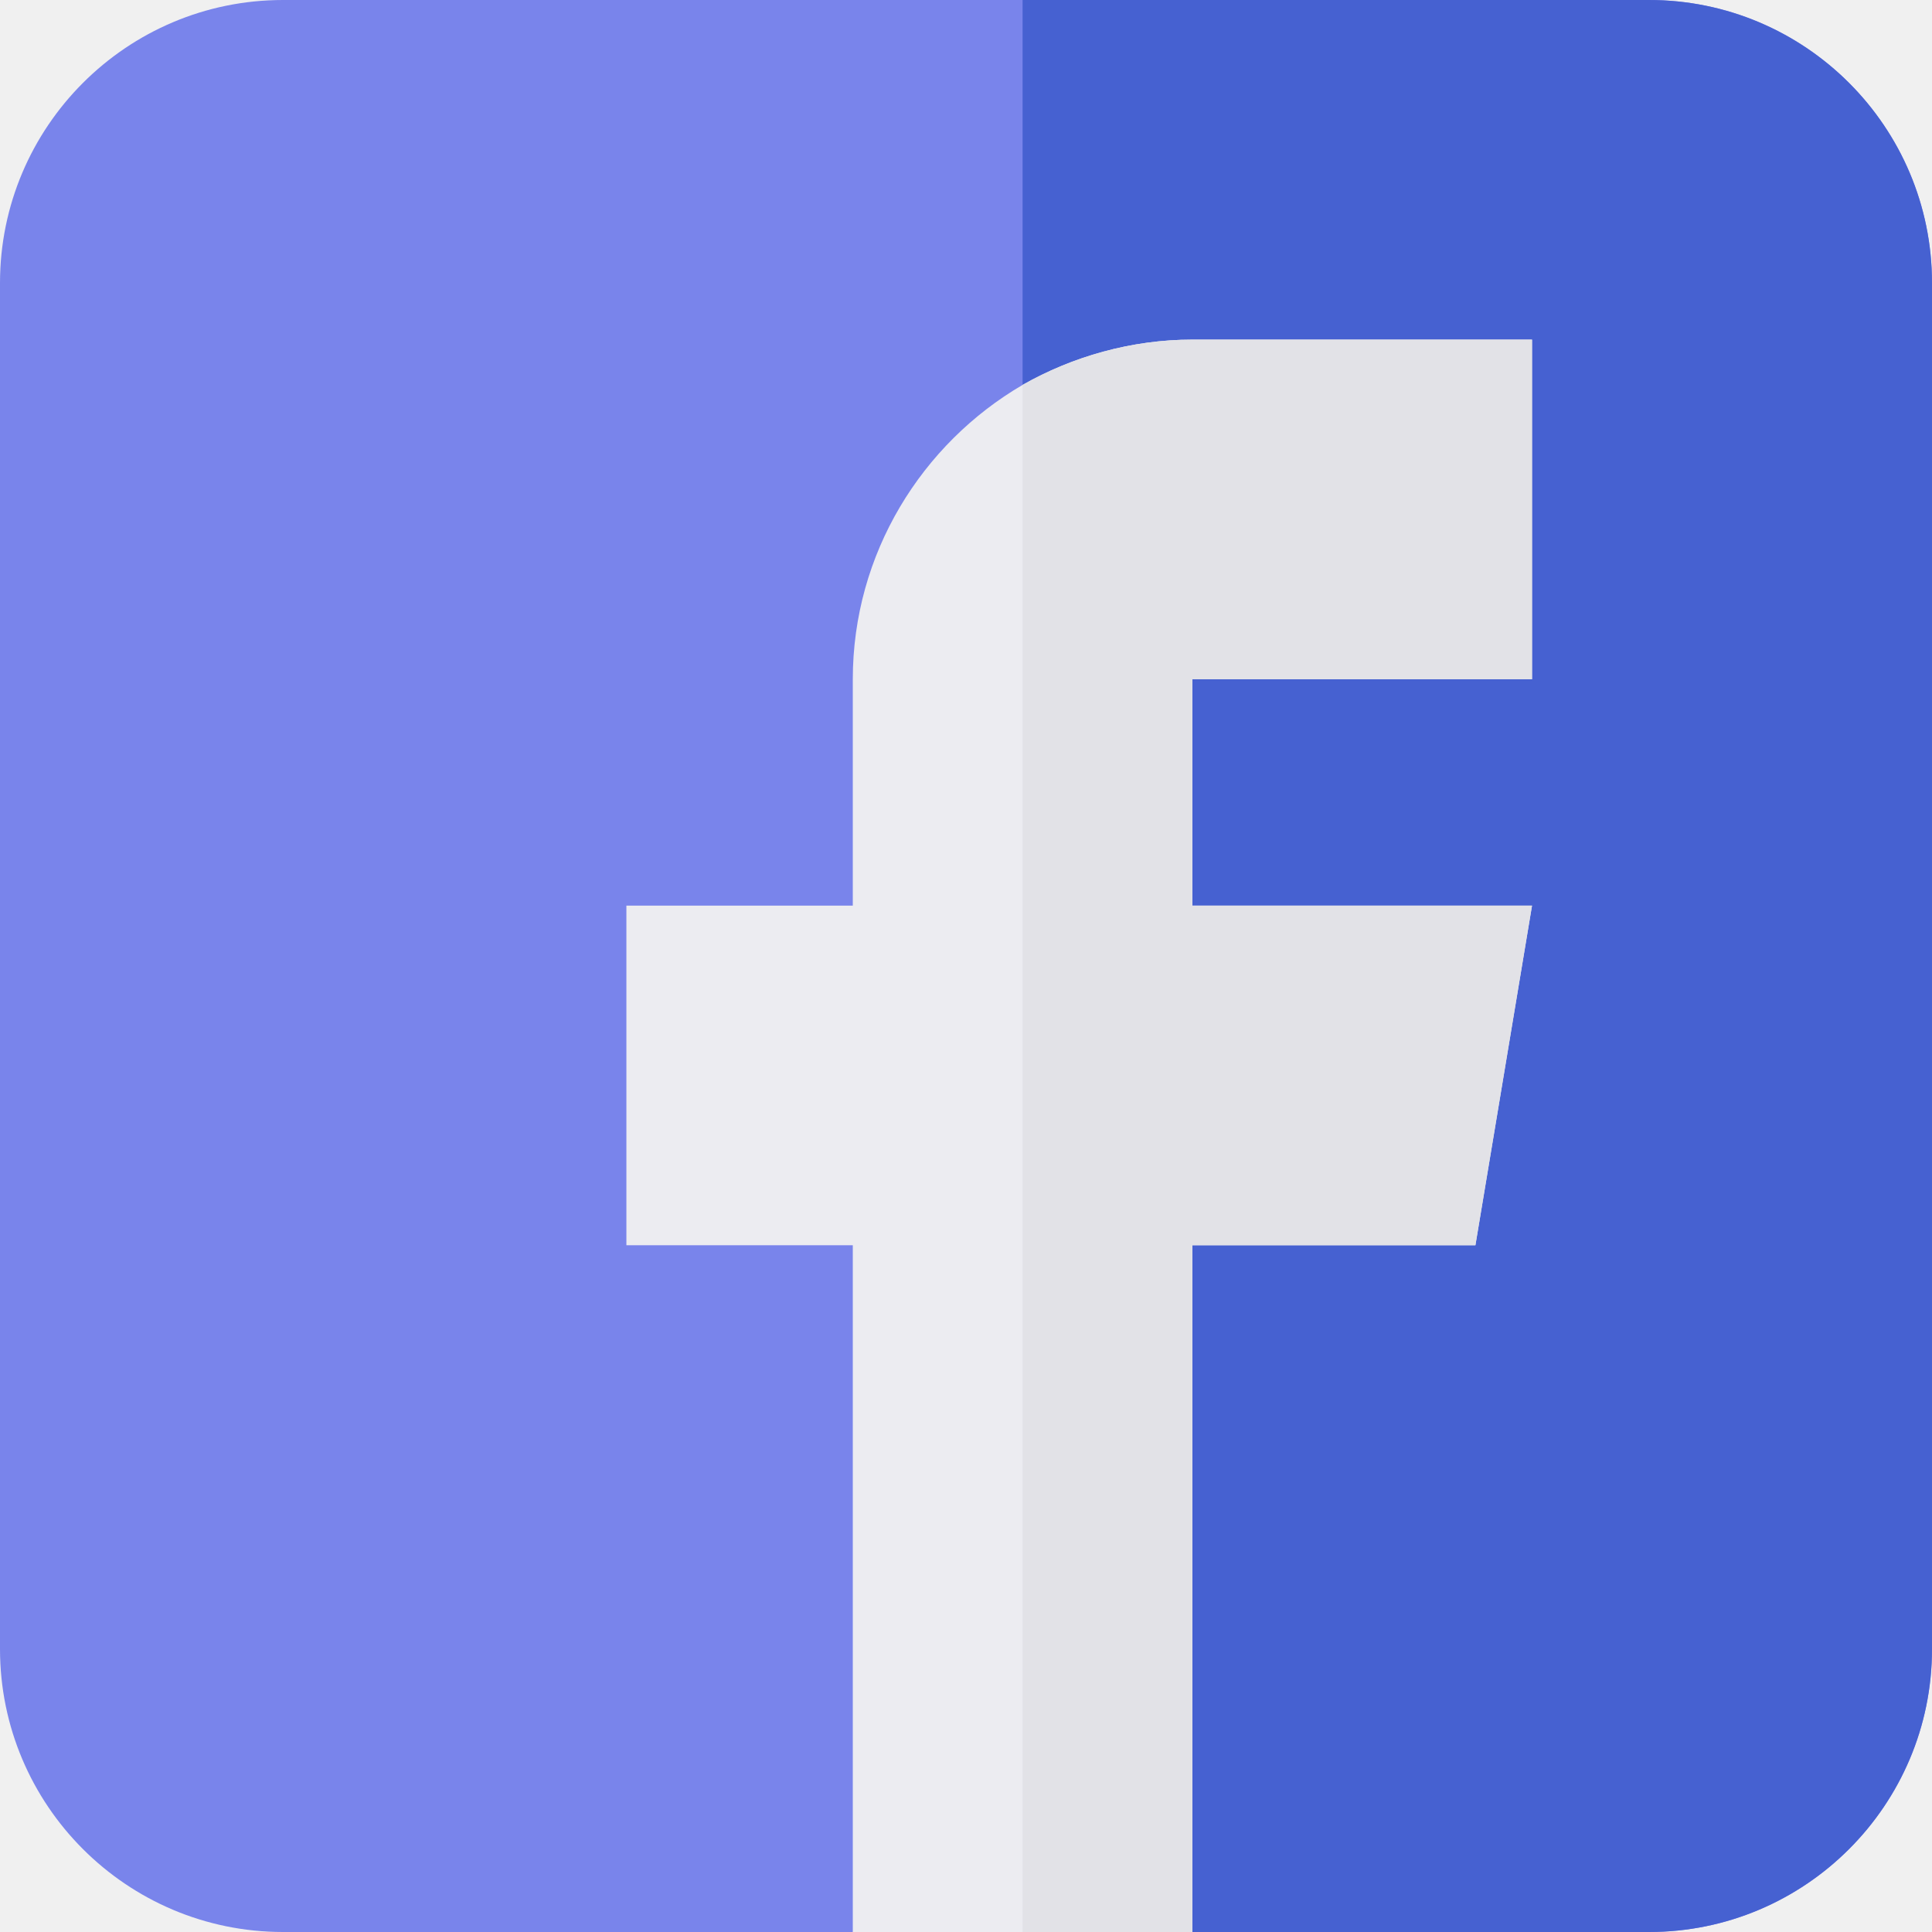
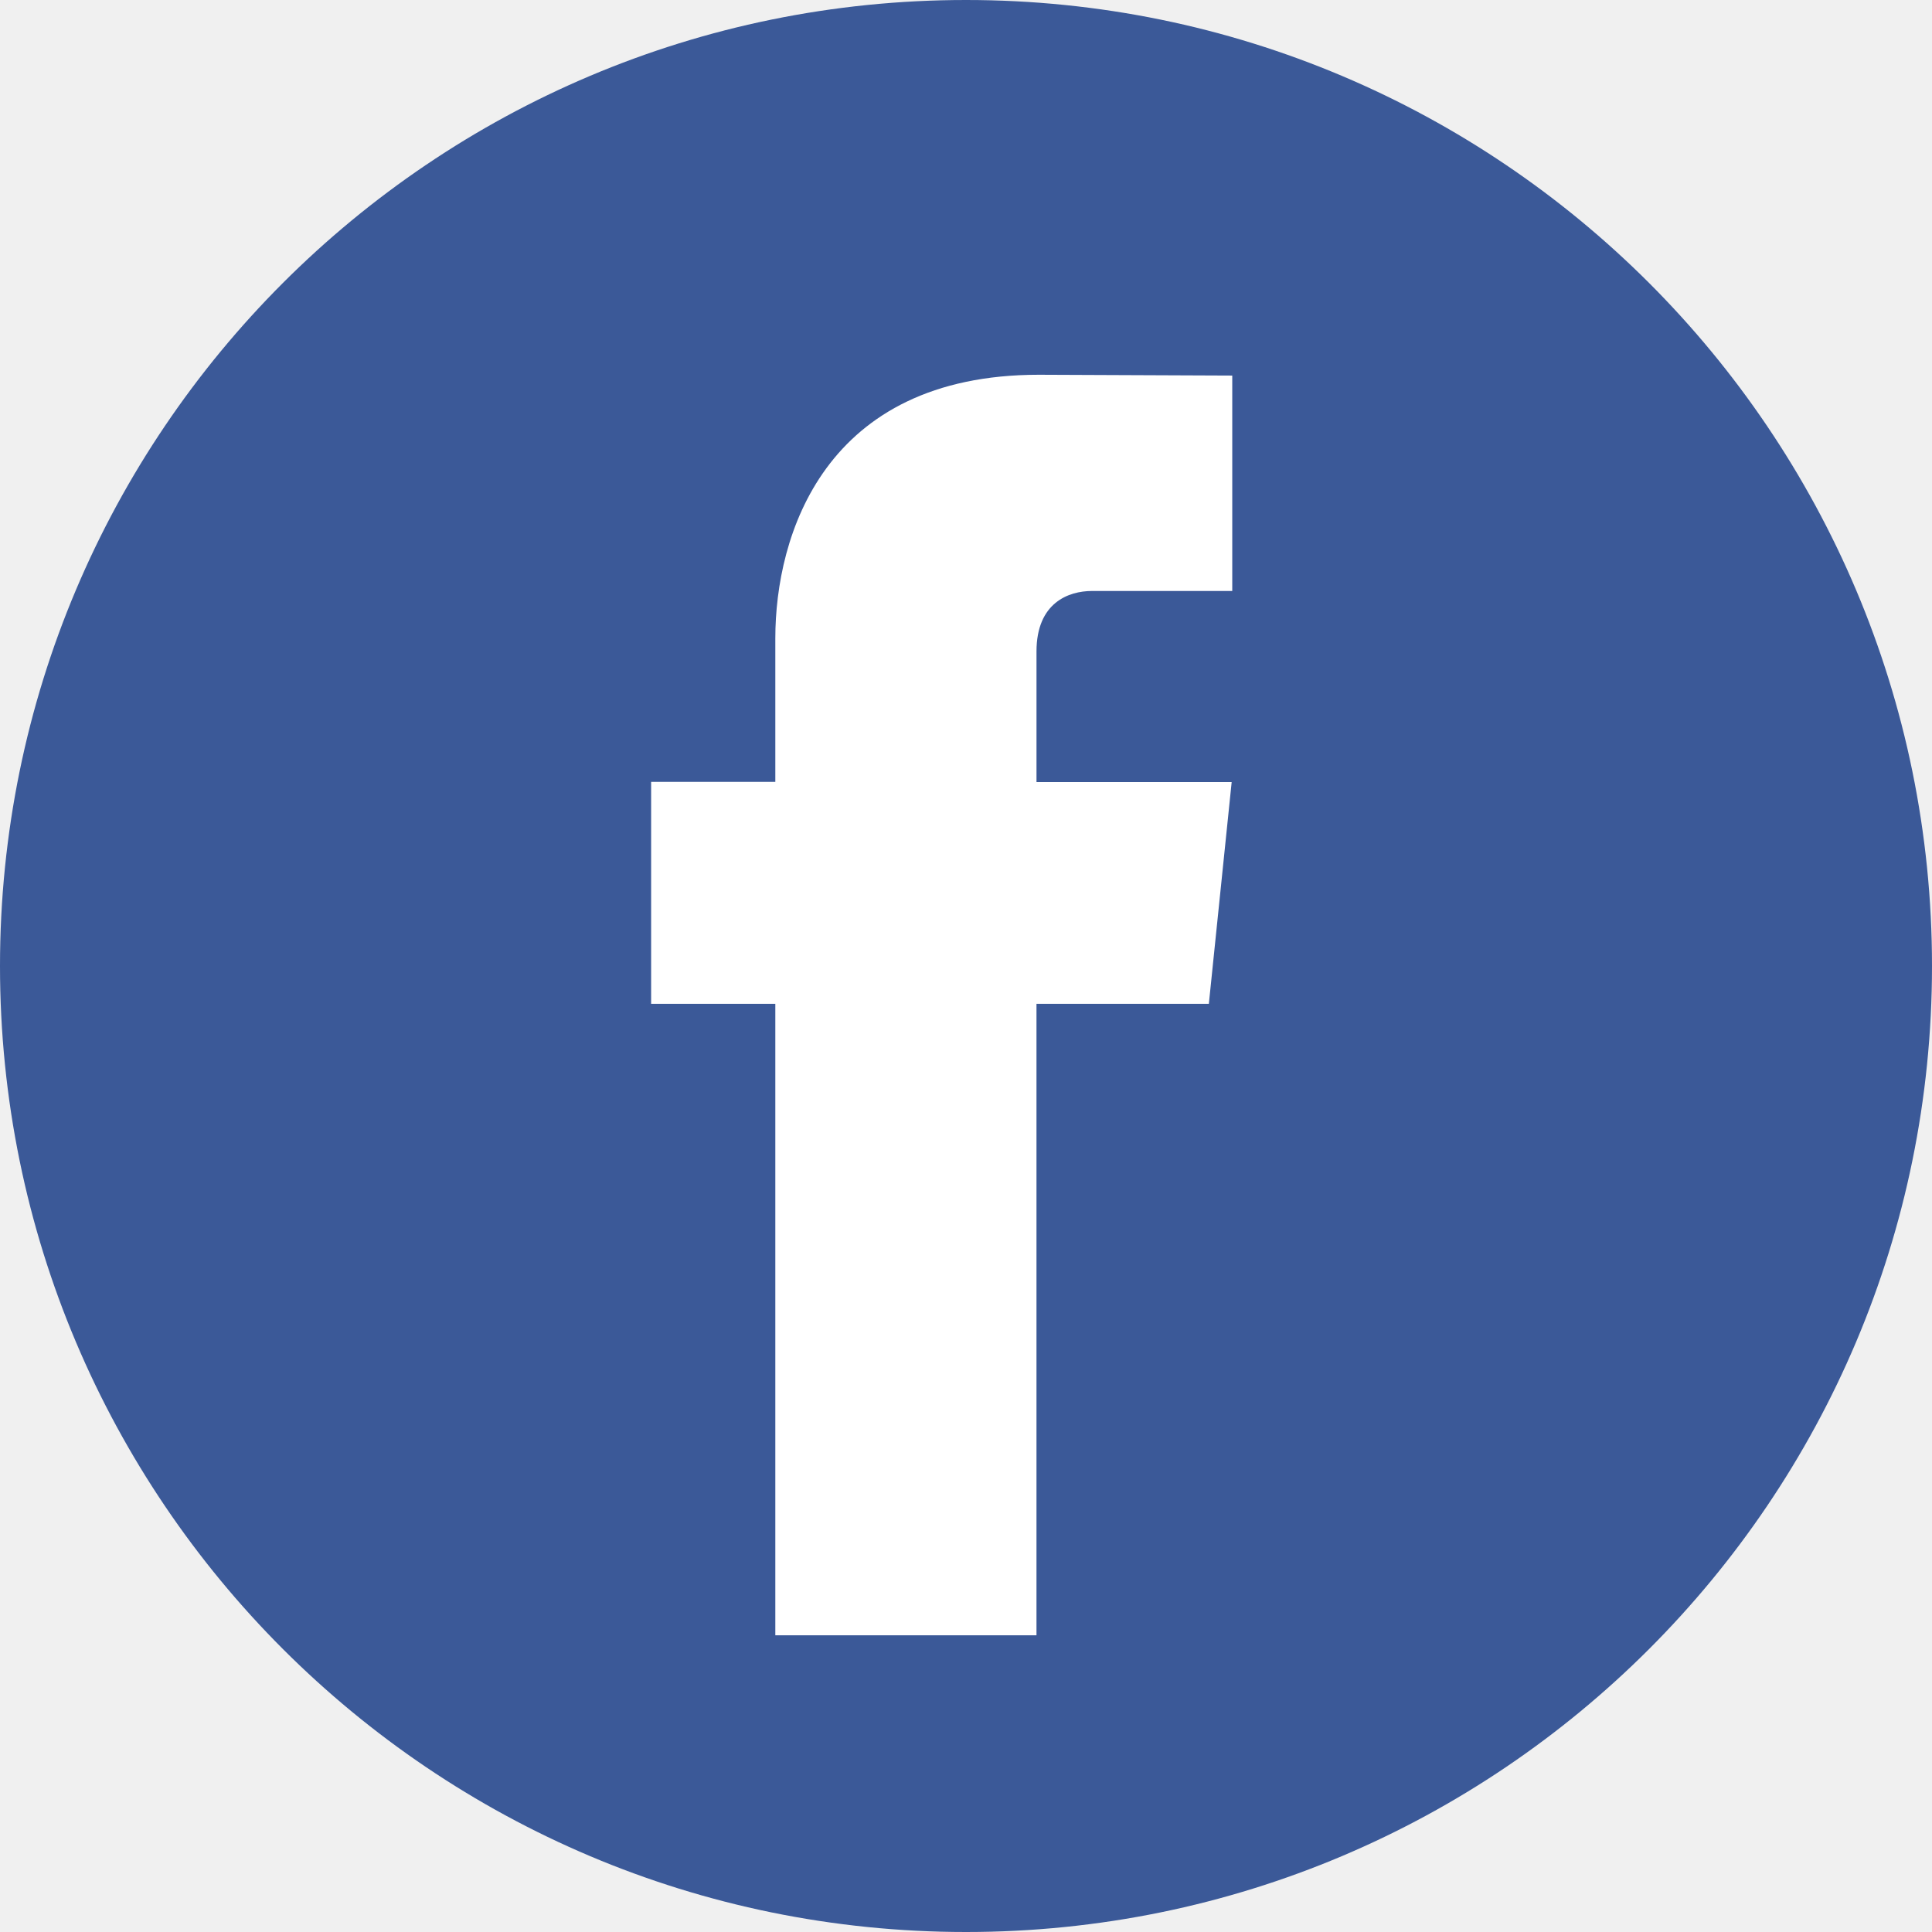
- <svg xmlns="http://www.w3.org/2000/svg" viewBox="0 0 512 512">
-   <path d="m512 75v362c0 41.398-33.602 75-75 75h-121l-30-30h-30l-30 30h-151c-41.398 0-75-33.602-75-75v-362c0-41.398 33.602-75 75-75h362c41.398 0 75 33.602 75 75zm0 0" fill="#7984eb" />
-   <path d="m512 75v362c0 41.398-33.602 75-75 75h-121l-30-30h-15v-482h166c41.398 0 75 33.602 75 75zm0 0" fill="#4661d1" />
-   <path d="m316 180v60h90l-15 90h-75v182h-90v-182h-60v-90h60v-60c0-33.301 18.301-62.402 45-78 13.199-7.5 28.801-12 45-12h90v90zm0 0" fill="#ececf1" />
-   <path d="m316 180v60h90l-15 90h-75v182h-45v-410c13.199-7.5 28.801-12 45-12h90v90zm0 0" fill="#e2e2e7" />
+ <svg xmlns="http://www.w3.org/2000/svg" version="1.1" id="Capa_1" x="0px" y="0px" viewBox="0 0 112.196 112.196" style="enable-background:new 0 0 112.196 112.196;" xml:space="preserve">
+   <g>
+     <circle style="fill:#3B5998;" cx="56.098" cy="56.098" r="56.098" />
+     <path style="fill:#FFFFFF;" d="M70.201,58.294h-10.01v36.672H45.025V58.294h-7.213V45.406h7.213v-8.34   c0-5.964,2.833-15.303,15.301-15.303L71.56,21.81v12.51h-8.151c-1.337,0-3.217,0.668-3.217,3.513v7.585h11.334L70.201,58.294z" />
+   </g>
+   <g>
+ </g>
+   <g>
+ </g>
+   <g>
+ </g>
+   <g>
+ </g>
+   <g>
+ </g>
+   <g>
+ </g>
+   <g>
+ </g>
+   <g>
+ </g>
+   <g>
+ </g>
+   <g>
+ </g>
+   <g>
+ </g>
+   <g>
+ </g>
+   <g>
+ </g>
+   <g>
+ </g>
+   <g>
+ </g>
</svg>
